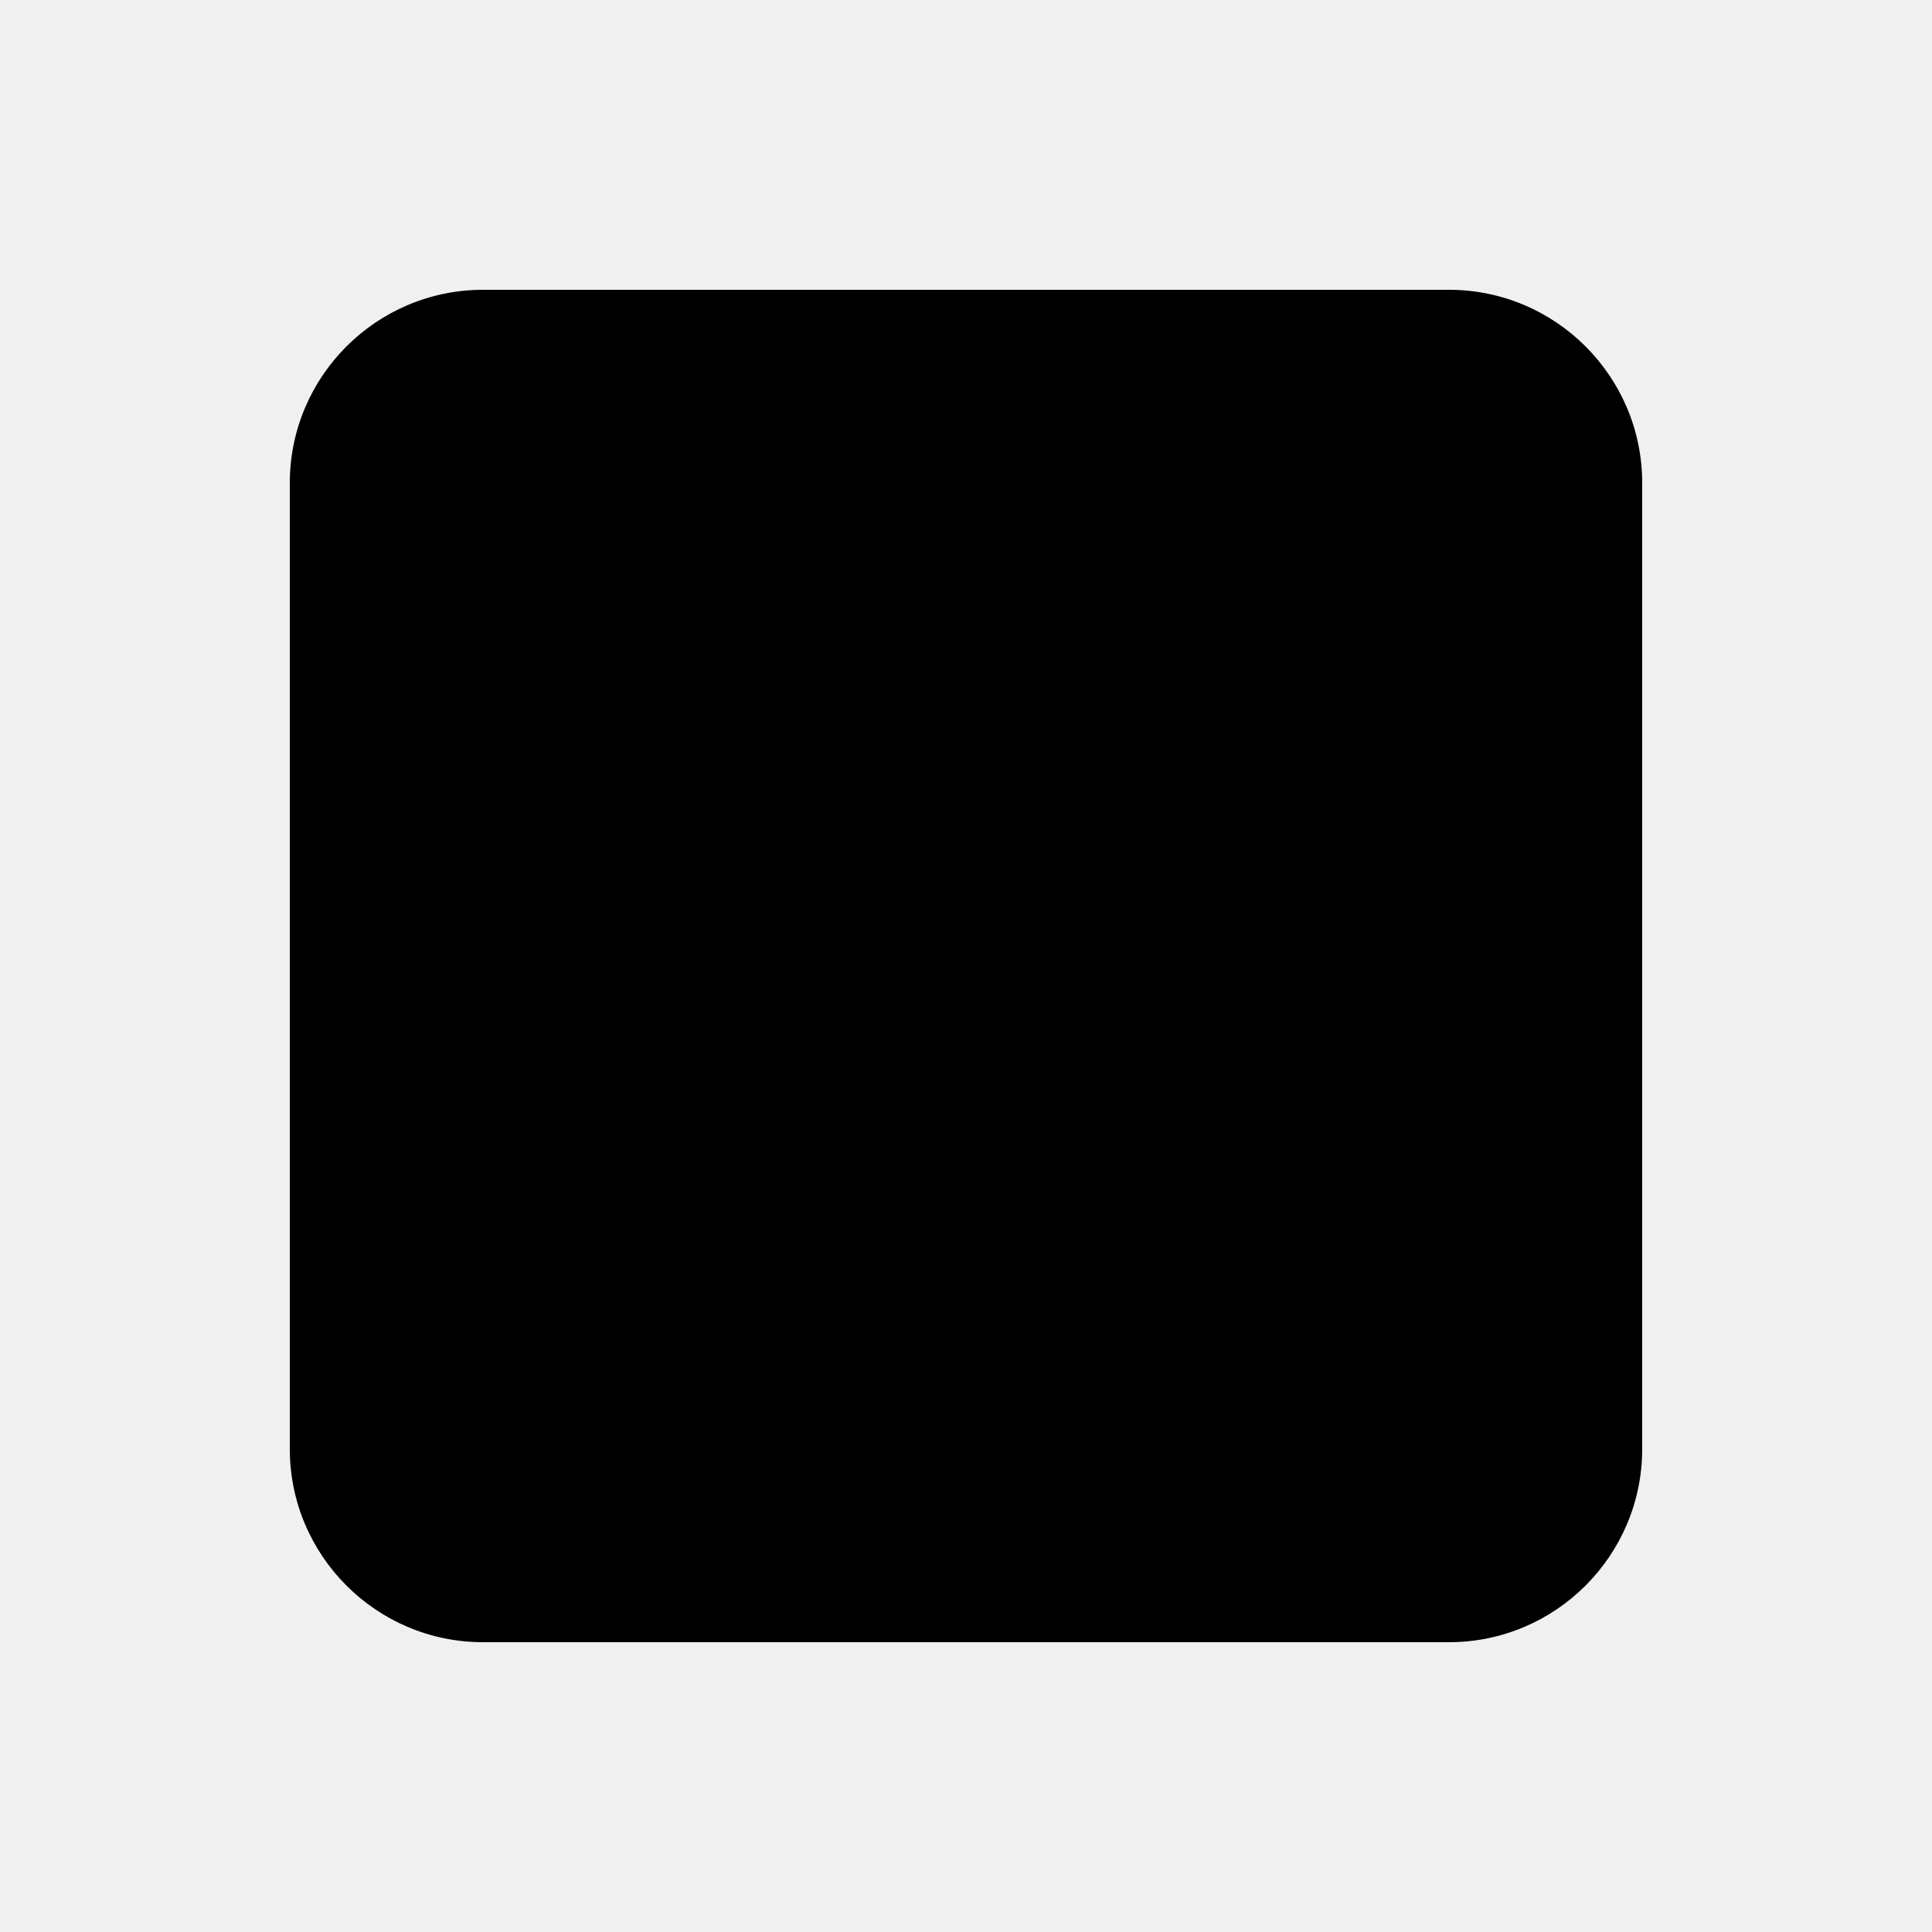
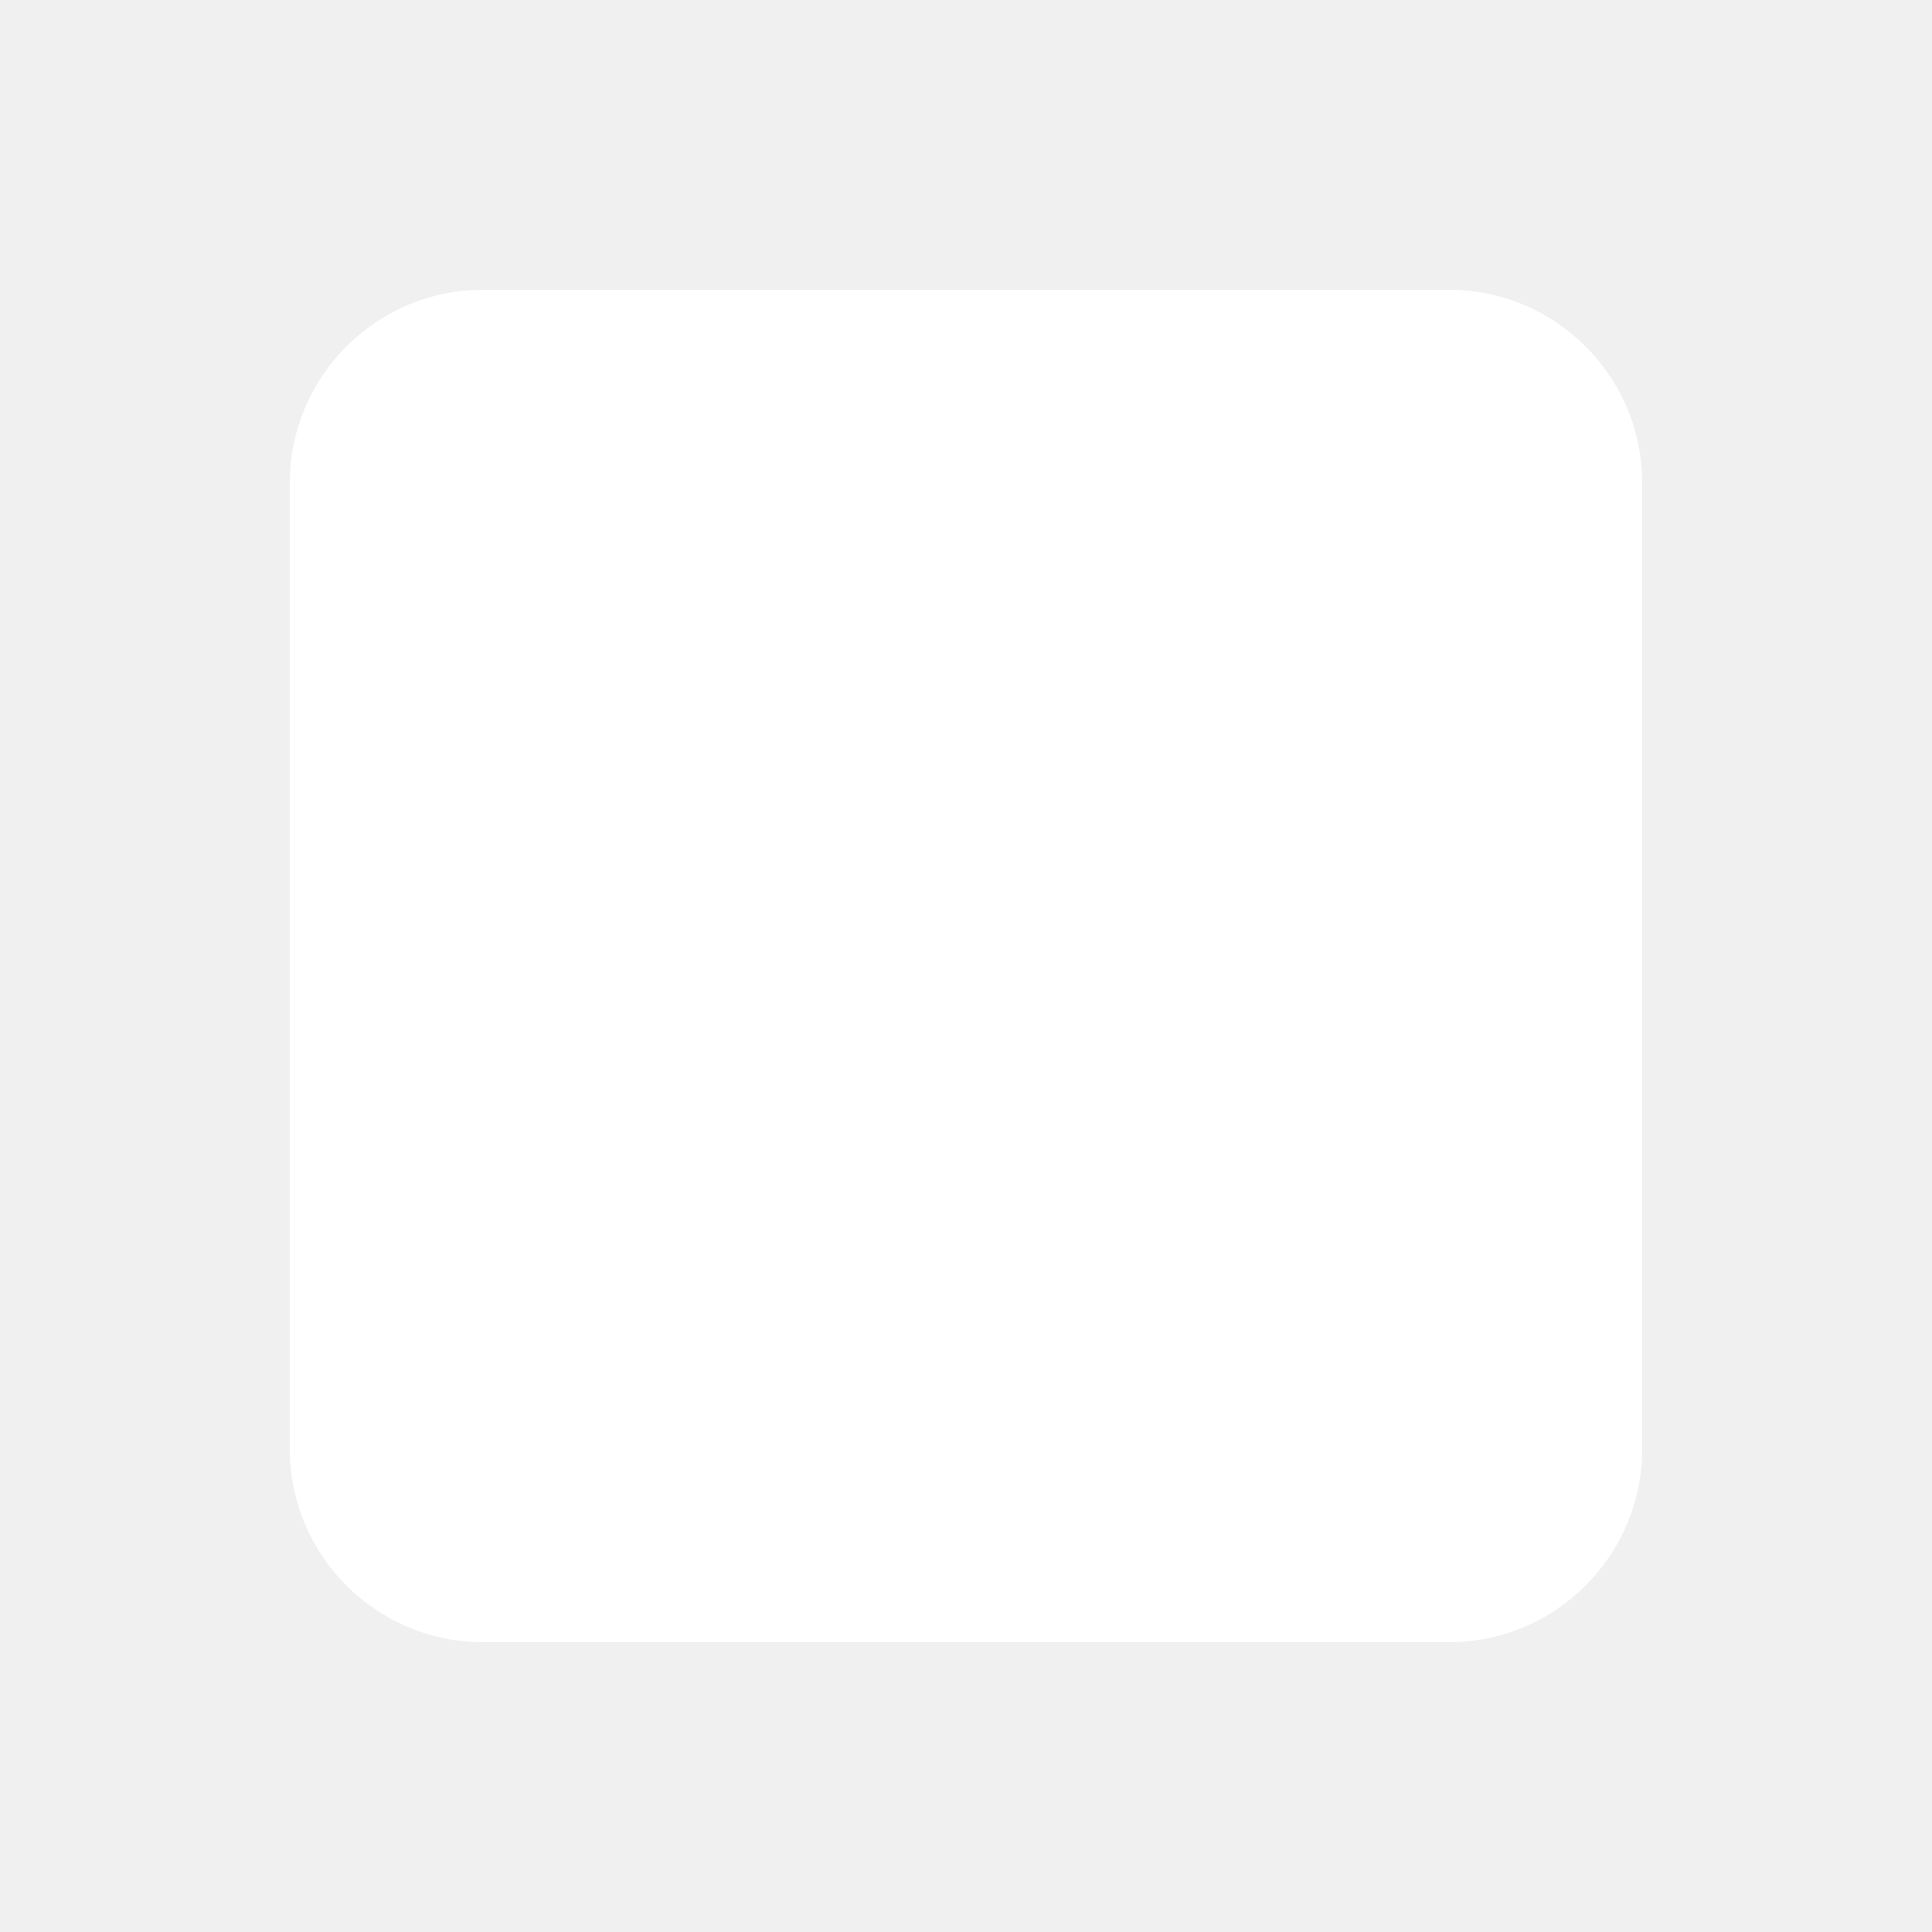
<svg xmlns="http://www.w3.org/2000/svg" viewBox="0 0 640 640">
-   <path d="M160 96L480 96C515.3 96 544 124.7 544 160L544 480C544 515.3 515.3 544 480 544L160 544C124.7 544 96 515.3 96 480L96 160C96 124.7 124.7 96 160 96z" />
+   <path d="M160 96L480 96C515.3 96 544 124.7 544 160L544 480C544 515.3 515.3 544 480 544L160 544C124.7 544 96 515.3 96 480L96 160C96 124.7 124.7 96 160 96z" fill="#FFFFFF" />
</svg>
